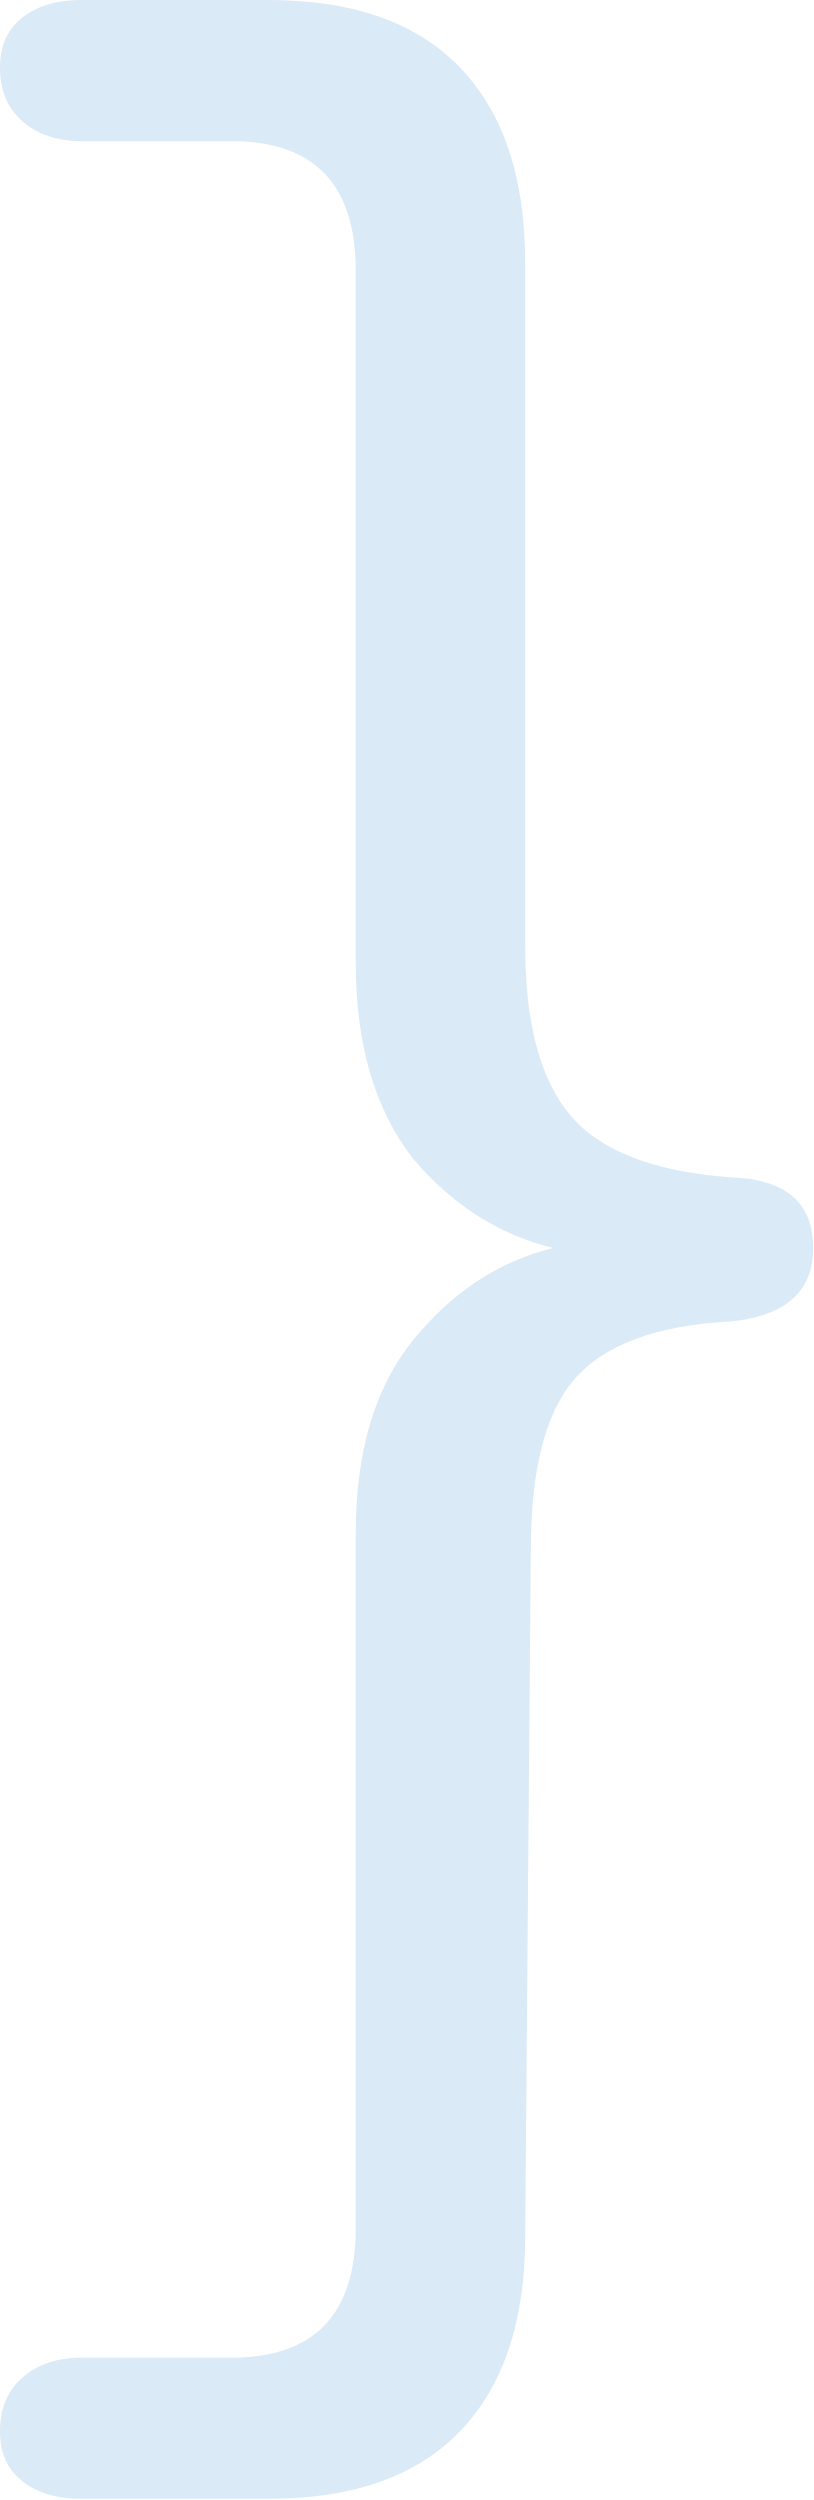
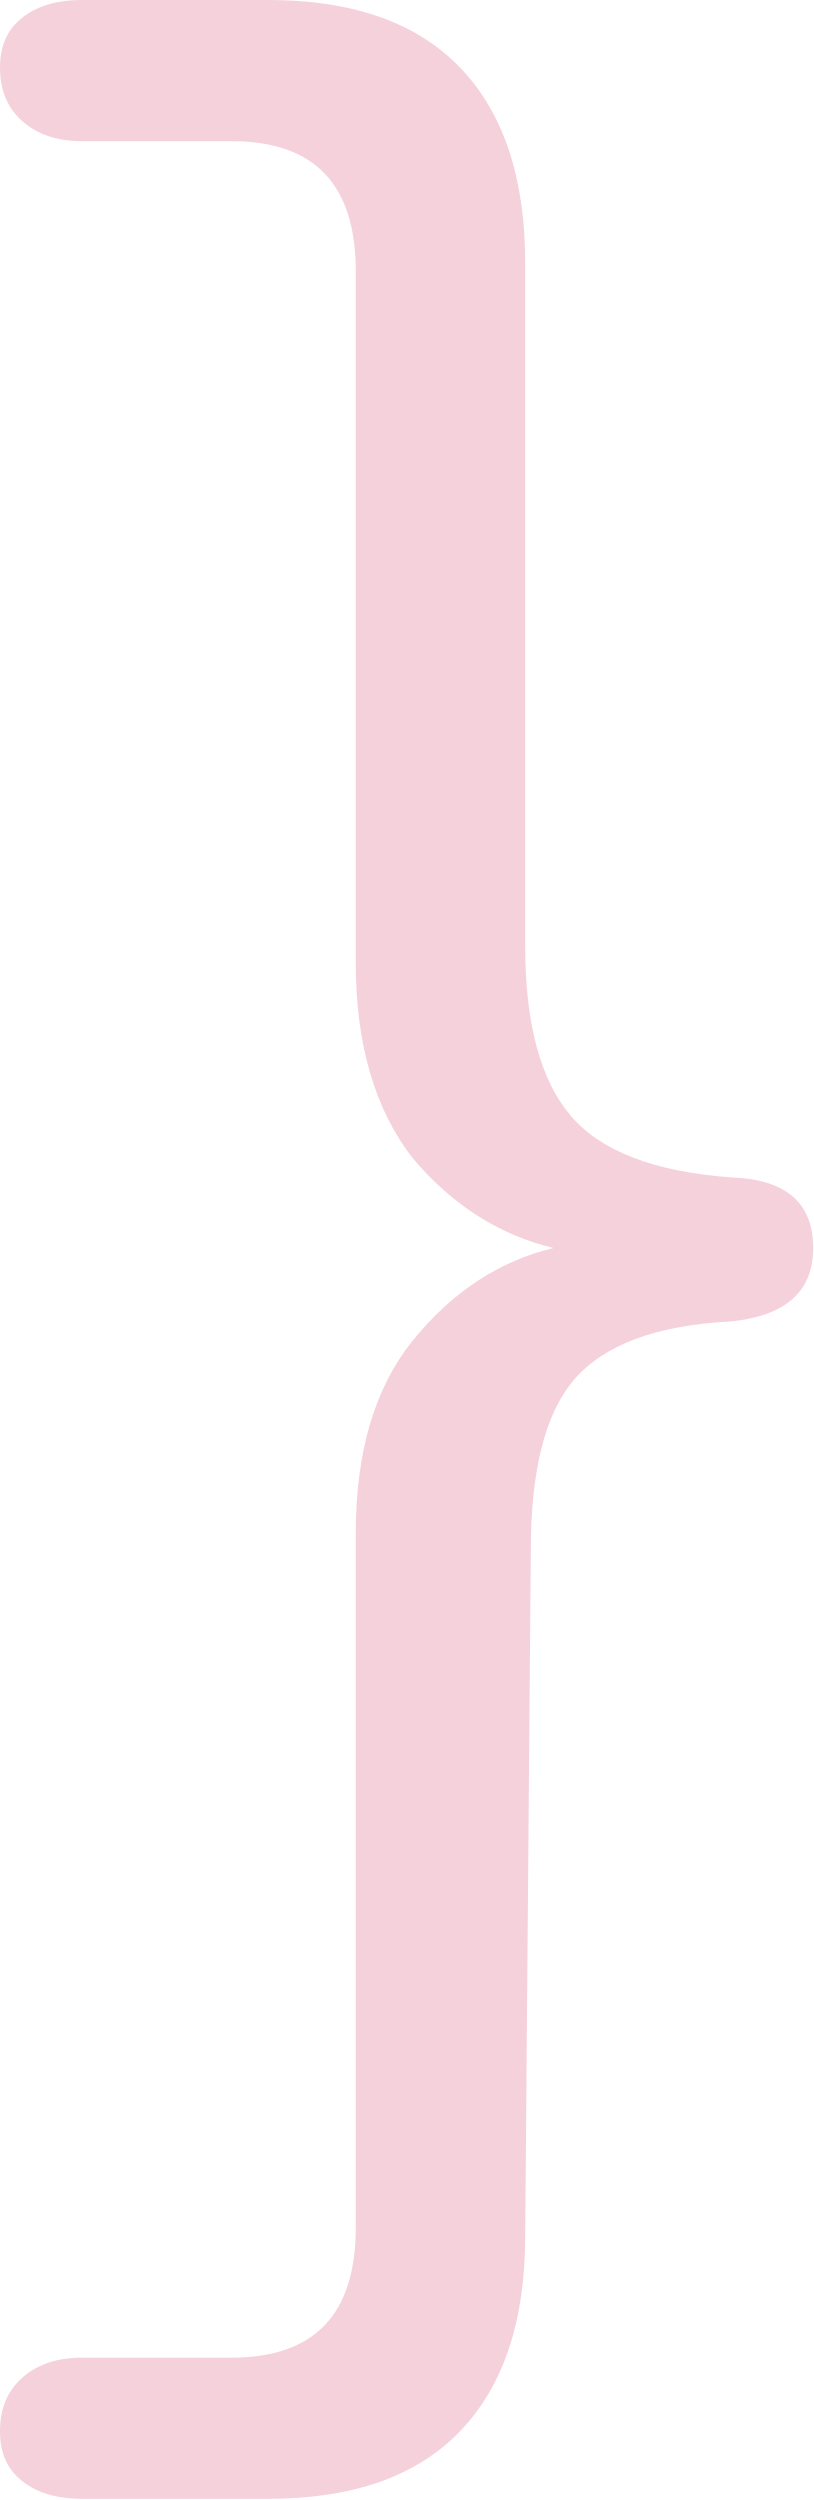
- <svg xmlns="http://www.w3.org/2000/svg" width="83" height="255" viewBox="0 0 83 255" fill="none">
-   <path d="M74.592 120.096C80.16 120.288 82.944 122.688 82.944 127.296C82.944 131.712 80.16 134.208 74.592 134.784C66.912 135.168 61.536 137.184 58.464 140.832C55.584 144.288 54.144 150.048 54.144 158.112L53.568 228.096C53.568 236.736 51.36 243.36 46.944 247.968C42.528 252.576 36 254.88 27.36 254.88H8.352C5.664 254.88 3.552 254.208 2.016 252.864C0.672 251.712 0 250.08 0 247.968C0 245.664 0.768 243.84 2.304 242.496C3.84 241.152 5.856 240.48 8.352 240.48H23.616C32.064 240.48 36.288 236.064 36.288 227.232V156.384C36.288 148.128 38.208 141.6 42.048 136.8C46.08 131.808 50.88 128.64 56.448 127.296C50.88 125.952 46.08 122.88 42.048 118.08C38.208 113.088 36.288 106.464 36.288 98.208V27.648C36.288 18.816 32.064 14.4 23.616 14.4H8.352C5.856 14.4 3.84 13.728 2.304 12.384C0.768 11.04 0 9.216 0 6.912C0 4.8 0.672 3.168 2.016 2.016C3.552 0.672 5.664 0 8.352 0H27.36C36 0 42.528 2.304 46.944 6.912C51.36 11.52 53.568 18.144 53.568 26.784V96.48C53.568 104.352 55.104 110.112 58.176 113.76C61.248 117.408 66.72 119.52 74.592 120.096Z" fill="#DBEAF7" />
+ <svg xmlns="http://www.w3.org/2000/svg" width="100%" height="100%" viewBox="0 0 83 255" version="1.1" xml:space="preserve" style="fill-rule:evenodd;clip-rule:evenodd;stroke-linejoin:round;stroke-miterlimit:2;">
+   <path d="M74.592,120.096C80.16,120.288 82.944,122.688 82.944,127.296C82.944,131.712 80.16,134.208 74.592,134.784C66.912,135.168 61.536,137.184 58.464,140.832C55.584,144.288 54.144,150.048 54.144,158.112L53.568,228.096C53.568,236.736 51.36,243.36 46.944,247.968C42.528,252.576 36,254.88 27.36,254.88L8.352,254.88C5.664,254.88 3.552,254.208 2.016,252.864C0.672,251.712 0,250.08 0,247.968C0,245.664 0.768,243.84 2.304,242.496C3.84,241.152 5.856,240.48 8.352,240.48L23.616,240.48C32.064,240.48 36.288,236.064 36.288,227.232L36.288,156.384C36.288,148.128 38.208,141.6 42.048,136.8C46.08,131.808 50.88,128.64 56.448,127.296C50.88,125.952 46.08,122.88 42.048,118.08C38.208,113.088 36.288,106.464 36.288,98.208L36.288,27.648C36.288,18.816 32.064,14.4 23.616,14.4L8.352,14.4C5.856,14.4 3.84,13.728 2.304,12.384C0.768,11.04 0,9.216 0,6.912C0,4.8 0.672,3.168 2.016,2.016C3.552,0.672 5.664,0 8.352,0L27.36,0C36,0 42.528,2.304 46.944,6.912C51.36,11.52 53.568,18.144 53.568,26.784L53.568,96.48C53.568,104.352 55.104,110.112 58.176,113.76C61.248,117.408 66.72,119.52 74.592,120.096Z" style="fill:rgb(245,209,220);fill-rule:nonzero;" />
</svg>
